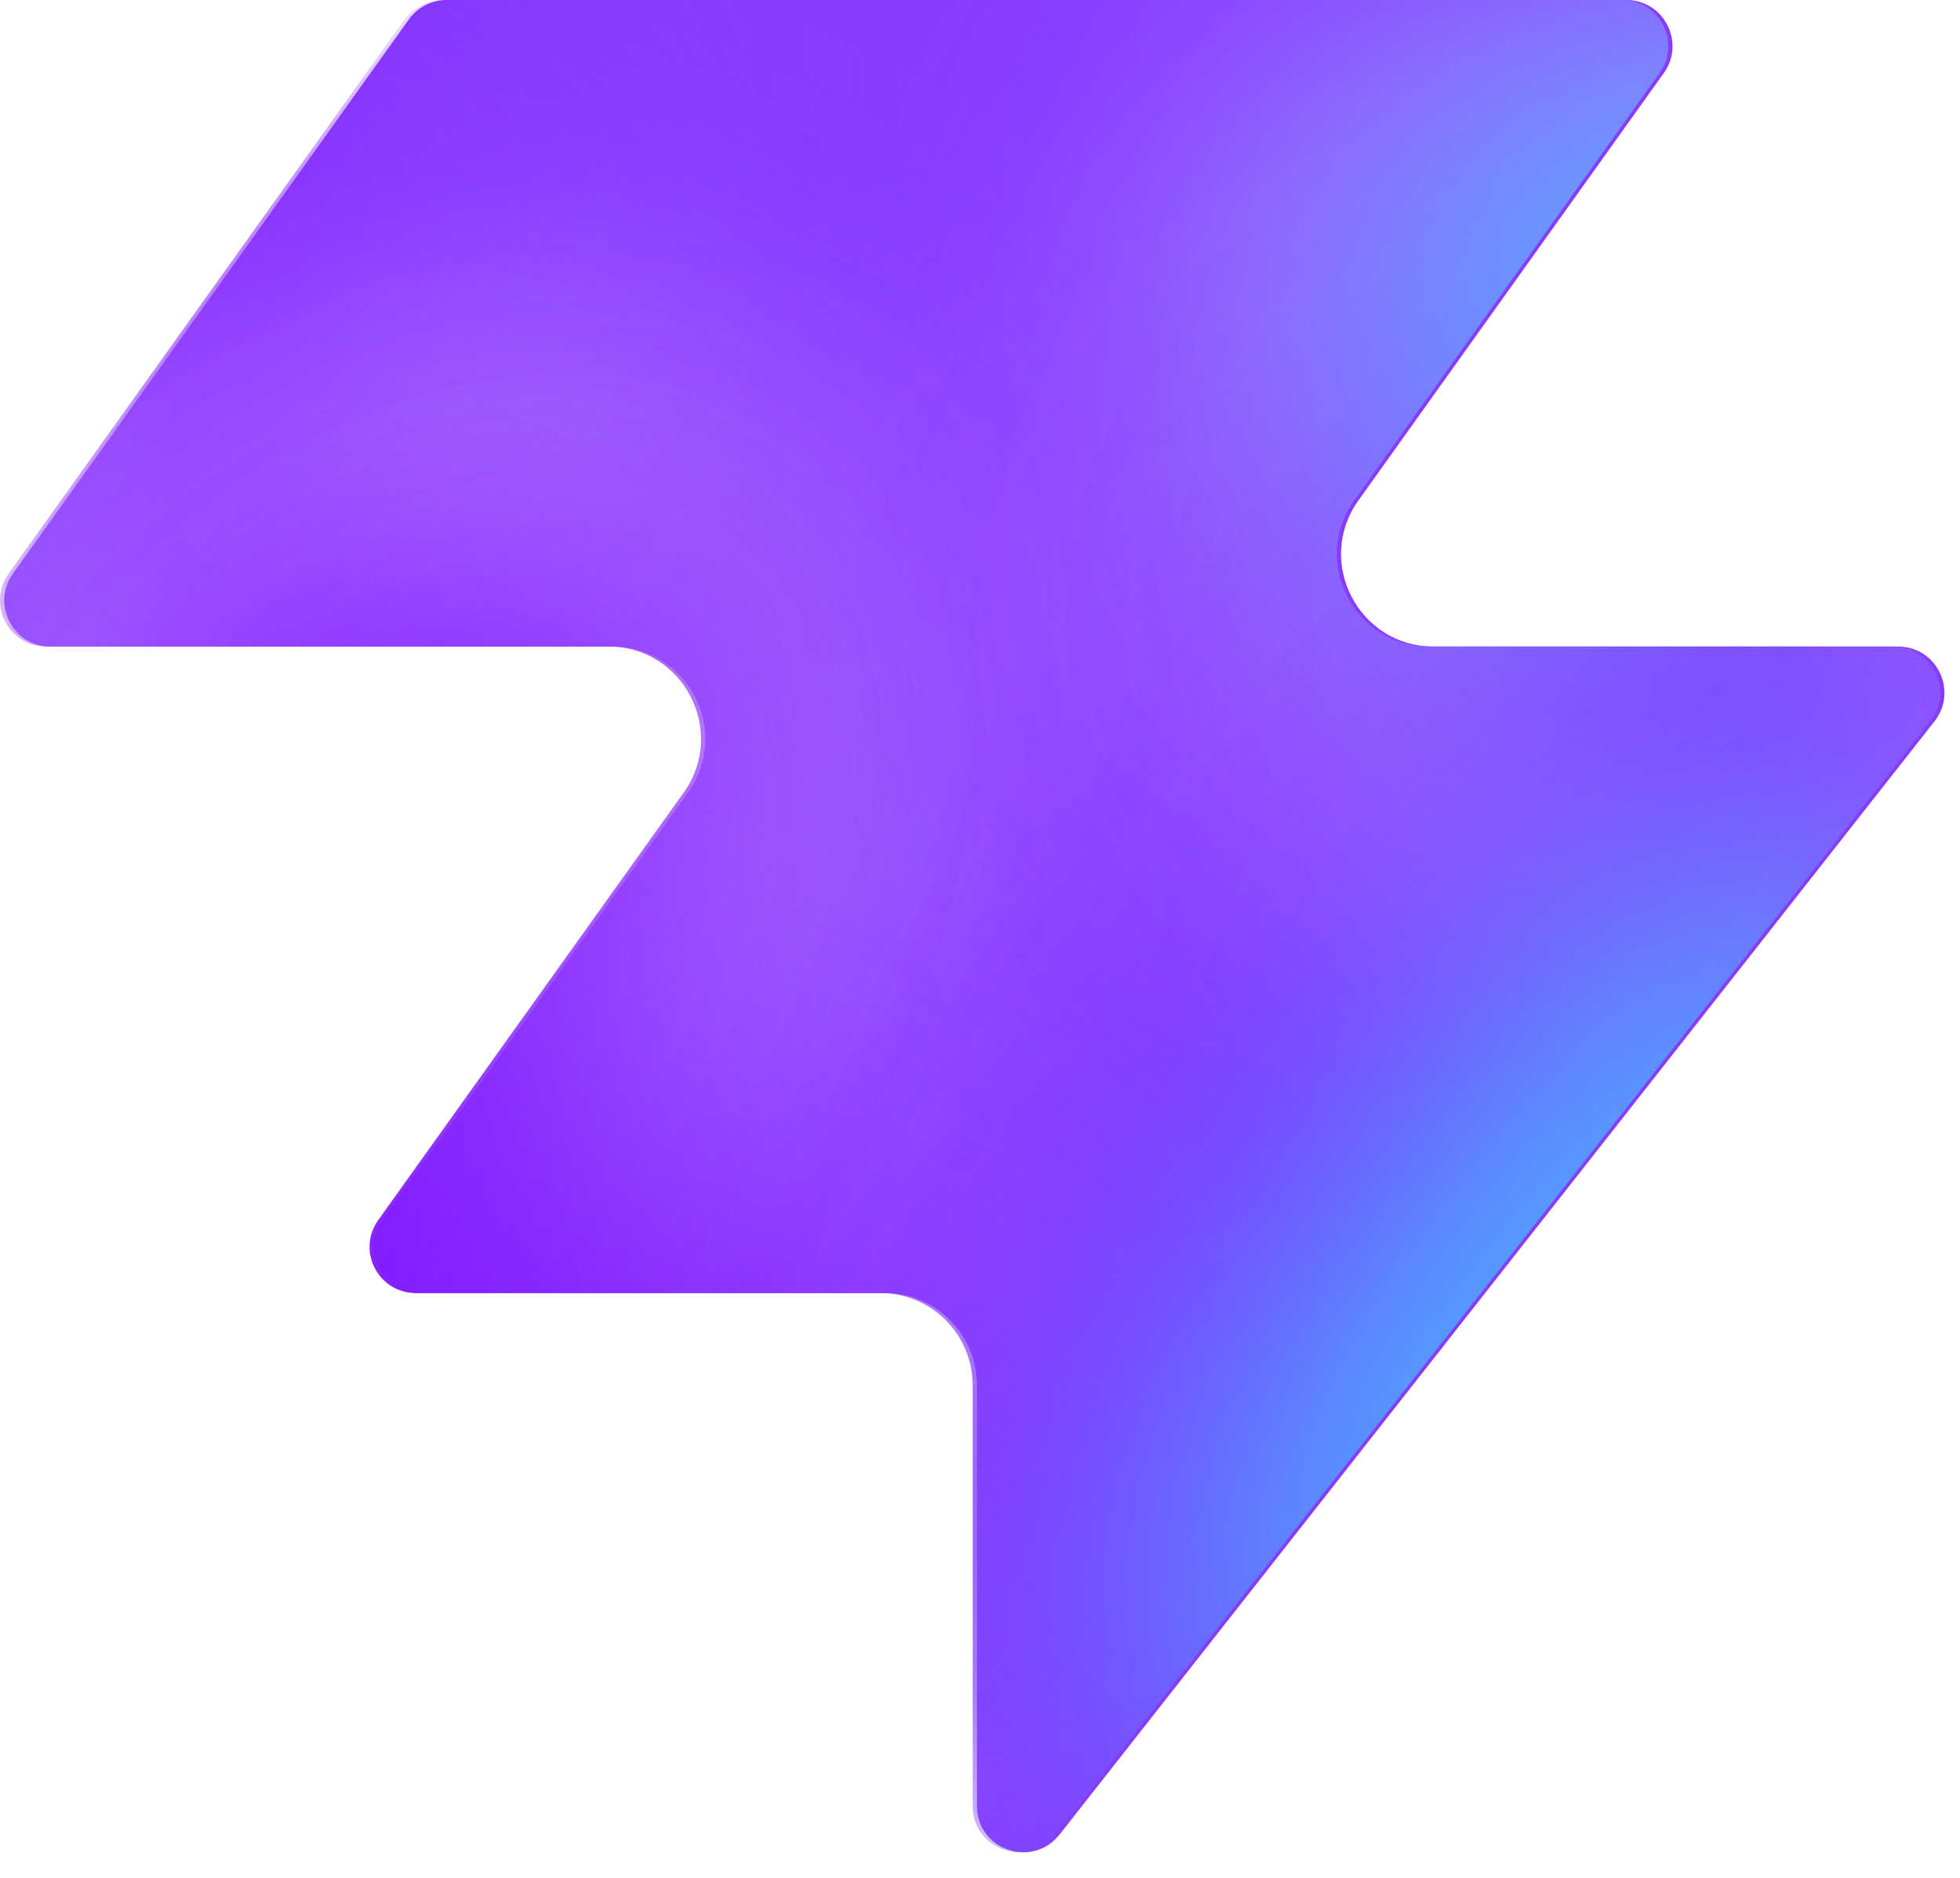
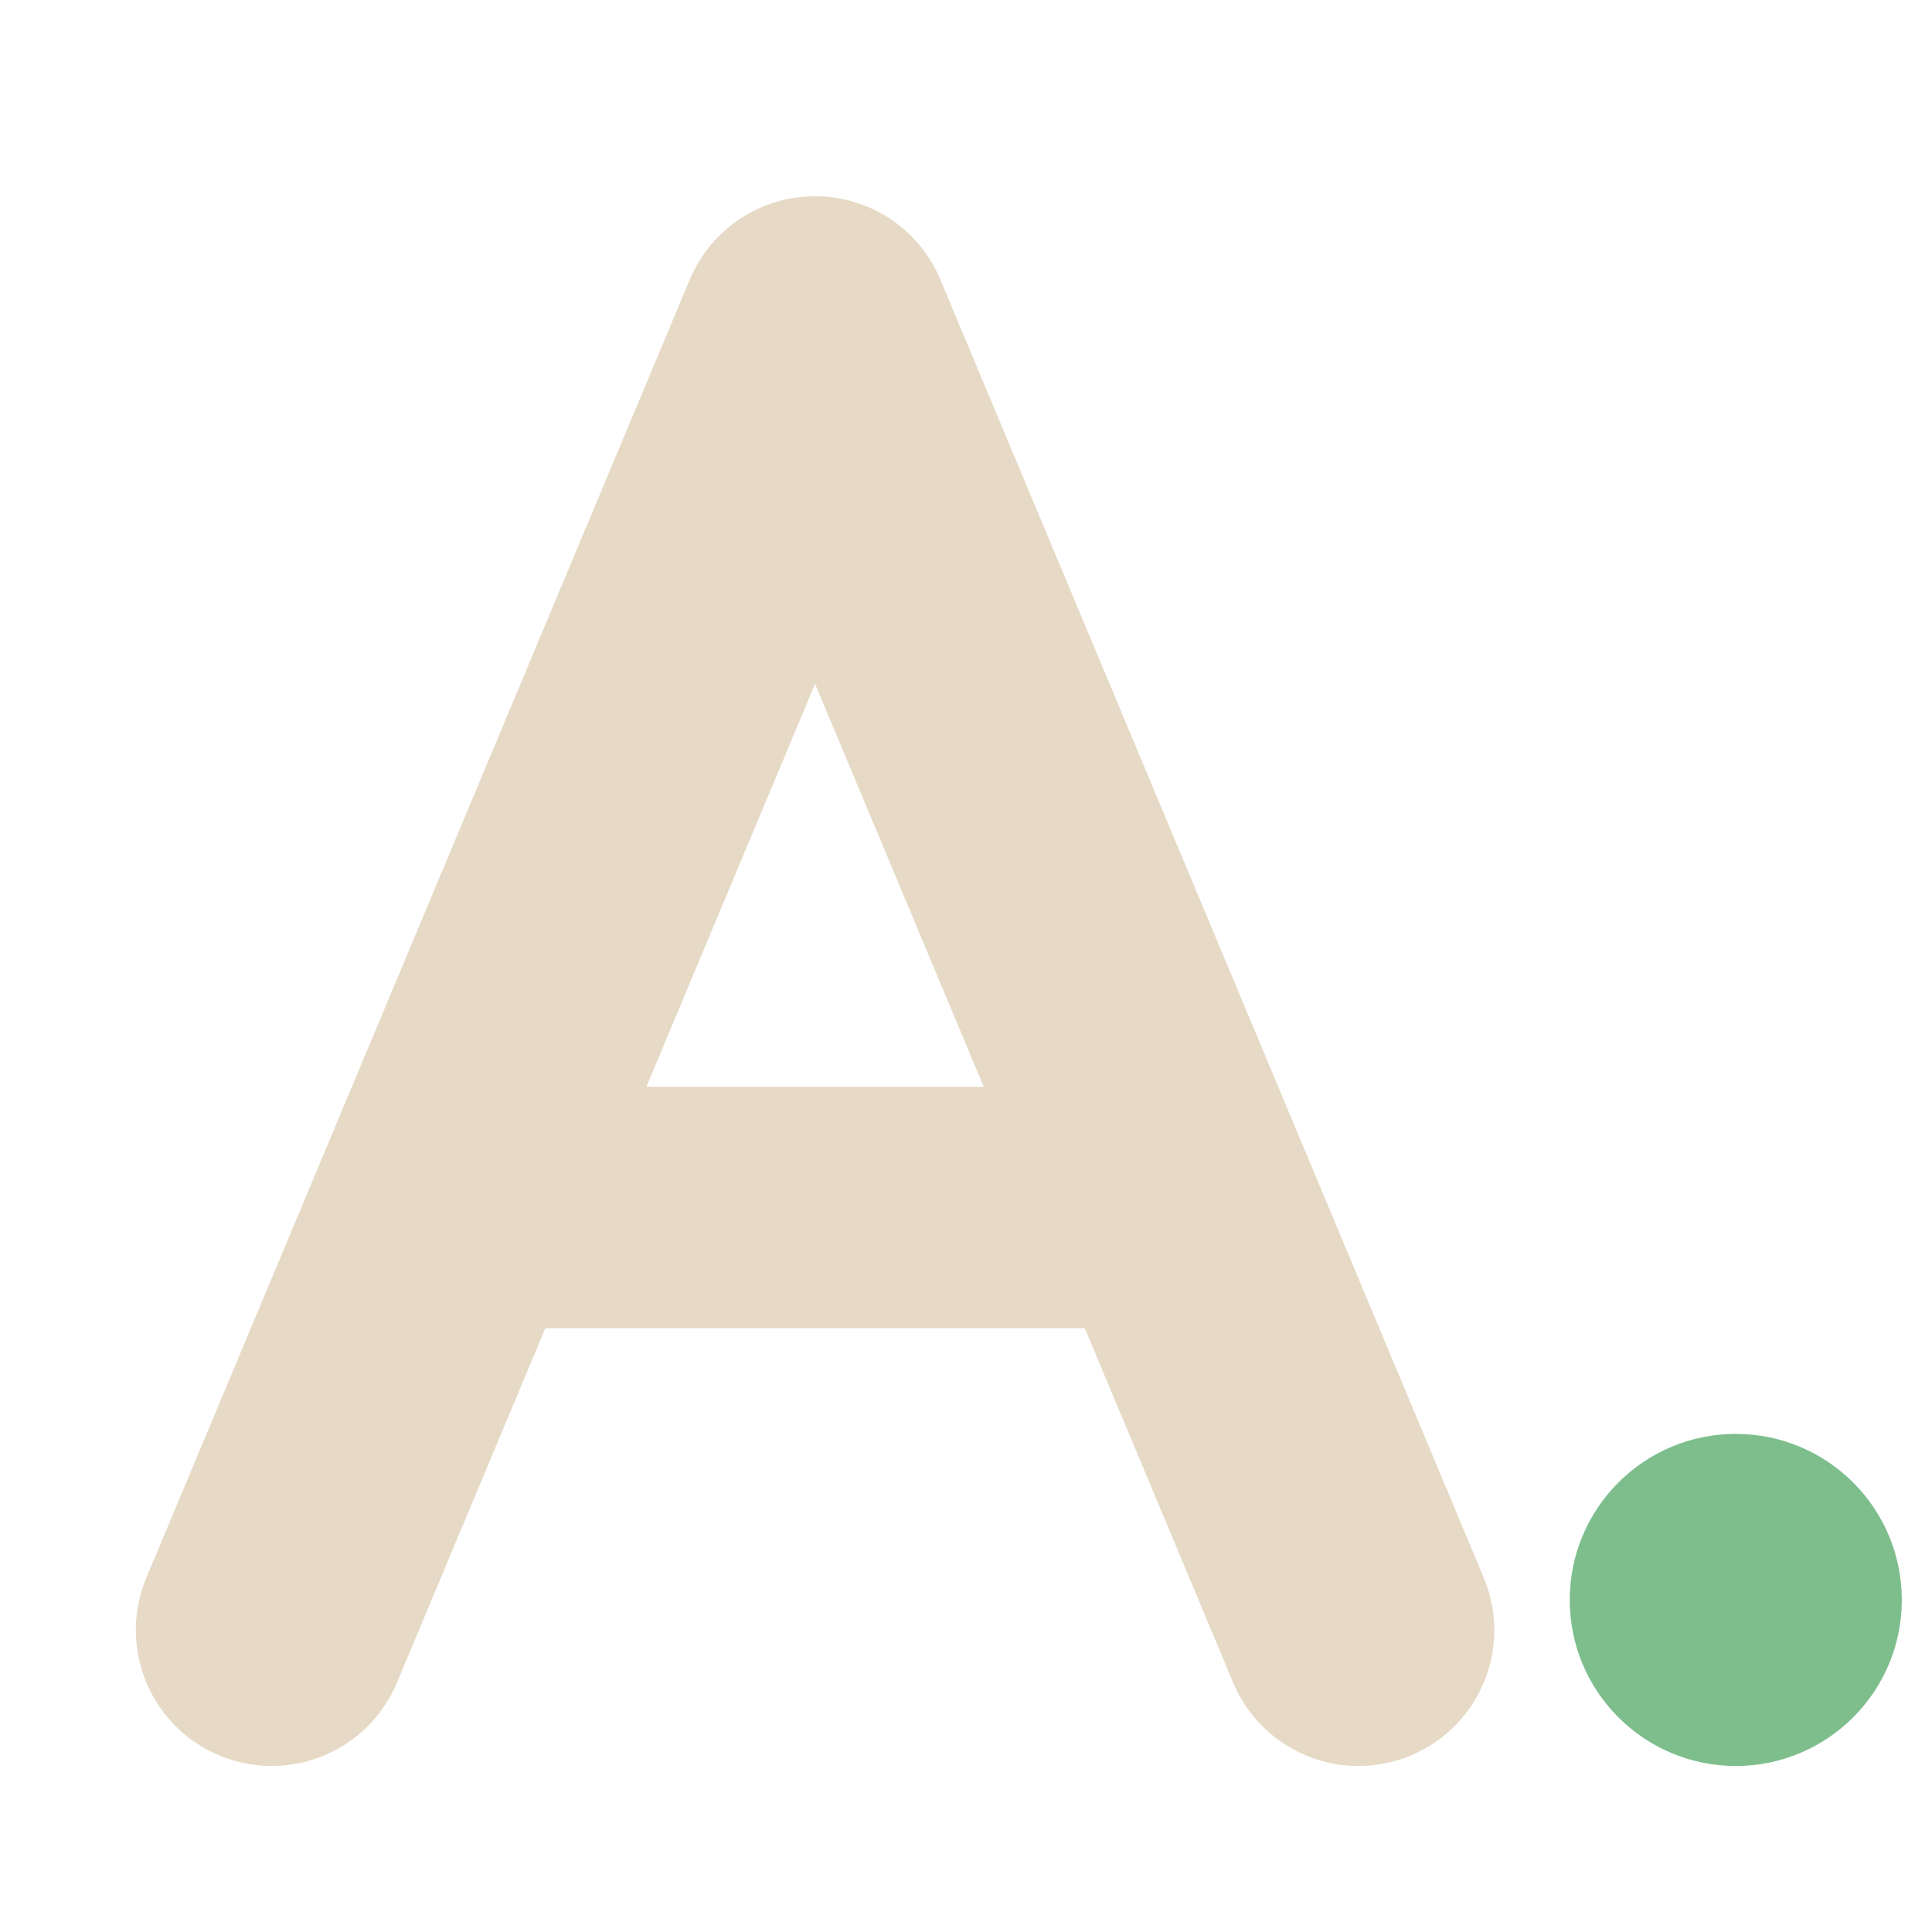
- <svg xmlns="http://www.w3.org/2000/svg" width="48" height="46" fill="none" viewBox="0 0 48 46">
-   <path fill="#863bff" d="M25.946 44.938c-.664.845-2.021.375-2.021-.698V33.937a2.26 2.26 0 0 0-2.262-2.262H10.287c-.92 0-1.456-1.04-.92-1.788l7.48-10.471c1.07-1.497 0-3.578-1.842-3.578H1.237c-.92 0-1.456-1.04-.92-1.788L10.013.474c.214-.297.556-.474.92-.474h28.894c.92 0 1.456 1.04.92 1.788l-7.48 10.471c-1.07 1.498 0 3.579 1.842 3.579h11.377c.943 0 1.473 1.088.89 1.83L25.947 44.94z" style="fill:#863bff;fill:color(display-p3 .525 .23 1);fill-opacity:1" />
-   <mask id="a" width="48" height="46" x="0" y="0" maskUnits="userSpaceOnUse" style="mask-type:alpha">
-     <path fill="#000" d="M25.842 44.938c-.664.844-2.021.375-2.021-.698V33.937a2.26 2.26 0 0 0-2.262-2.262H10.183c-.92 0-1.456-1.04-.92-1.788l7.48-10.471c1.07-1.498 0-3.579-1.842-3.579H1.133c-.92 0-1.456-1.04-.92-1.787L9.91.473c.214-.297.556-.474.92-.474h28.894c.92 0 1.456 1.04.92 1.788l-7.48 10.471c-1.07 1.498 0 3.578 1.842 3.578h11.377c.943 0 1.473 1.088.89 1.832L25.843 44.94z" style="fill:#000;fill-opacity:1" />
-   </mask>
-   <g mask="url(#a)">
-     <g filter="url(#b)">
-       <ellipse cx="5.508" cy="14.704" fill="#ede6ff" rx="5.508" ry="14.704" style="fill:#ede6ff;fill:color(display-p3 .927 .903 1);fill-opacity:1" transform="matrix(.00324 1 1 -.00324 -4.47 31.516)" />
-     </g>
-     <g filter="url(#c)">
-       <ellipse cx="10.399" cy="29.851" fill="#ede6ff" rx="10.399" ry="29.851" style="fill:#ede6ff;fill:color(display-p3 .927 .903 1);fill-opacity:1" transform="matrix(.00324 1 1 -.00324 -39.328 7.883)" />
-     </g>
-     <g filter="url(#d)">
-       <ellipse cx="5.508" cy="30.487" fill="#7e14ff" rx="5.508" ry="30.487" style="fill:#7e14ff;fill:color(display-p3 .492 .077 1);fill-opacity:1" transform="rotate(89.814 -25.913 -14.639)scale(1 -1)" />
-     </g>
-     <g filter="url(#e)">
-       <ellipse cx="5.508" cy="30.599" fill="#7e14ff" rx="5.508" ry="30.599" style="fill:#7e14ff;fill:color(display-p3 .492 .077 1);fill-opacity:1" transform="rotate(89.814 -32.644 -3.334)scale(1 -1)" />
-     </g>
-     <g filter="url(#f)">
-       <ellipse cx="5.508" cy="30.599" fill="#7e14ff" rx="5.508" ry="30.599" style="fill:#7e14ff;fill:color(display-p3 .492 .077 1);fill-opacity:1" transform="matrix(.00324 1 1 -.00324 -34.34 30.47)" />
-     </g>
-     <g filter="url(#g)">
-       <ellipse cx="14.072" cy="22.078" fill="#ede6ff" rx="14.072" ry="22.078" style="fill:#ede6ff;fill:color(display-p3 .927 .903 1);fill-opacity:1" transform="rotate(93.35 24.506 48.493)scale(-1 1)" />
-     </g>
-     <g filter="url(#h)">
-       <ellipse cx="3.47" cy="21.501" fill="#7e14ff" rx="3.47" ry="21.501" style="fill:#7e14ff;fill:color(display-p3 .492 .077 1);fill-opacity:1" transform="rotate(89.009 28.708 47.59)scale(-1 1)" />
-     </g>
-     <g filter="url(#i)">
-       <ellipse cx="3.47" cy="21.501" fill="#7e14ff" rx="3.47" ry="21.501" style="fill:#7e14ff;fill:color(display-p3 .492 .077 1);fill-opacity:1" transform="rotate(89.009 28.708 47.59)scale(-1 1)" />
-     </g>
-     <g filter="url(#j)">
-       <ellipse cx=".387" cy="8.972" fill="#7e14ff" rx="4.407" ry="29.108" style="fill:#7e14ff;fill:color(display-p3 .492 .077 1);fill-opacity:1" transform="rotate(39.51 .387 8.972)" />
-     </g>
-     <g filter="url(#k)">
-       <ellipse cx="47.523" cy="-6.092" fill="#7e14ff" rx="4.407" ry="29.108" style="fill:#7e14ff;fill:color(display-p3 .492 .077 1);fill-opacity:1" transform="rotate(37.892 47.523 -6.092)" />
-     </g>
-     <g filter="url(#l)">
-       <ellipse cx="41.412" cy="6.333" fill="#47bfff" rx="5.971" ry="9.665" style="fill:#47bfff;fill:color(display-p3 .28 .748 1);fill-opacity:1" transform="rotate(37.892 41.412 6.333)" />
-     </g>
-     <g filter="url(#m)">
-       <ellipse cx="-1.879" cy="38.332" fill="#7e14ff" rx="4.407" ry="29.108" style="fill:#7e14ff;fill:color(display-p3 .492 .077 1);fill-opacity:1" transform="rotate(37.892 -1.88 38.332)" />
-     </g>
-     <g filter="url(#n)">
-       <ellipse cx="-1.879" cy="38.332" fill="#7e14ff" rx="4.407" ry="29.108" style="fill:#7e14ff;fill:color(display-p3 .492 .077 1);fill-opacity:1" transform="rotate(37.892 -1.88 38.332)" />
-     </g>
-     <g filter="url(#o)">
-       <ellipse cx="35.651" cy="29.907" fill="#7e14ff" rx="4.407" ry="29.108" style="fill:#7e14ff;fill:color(display-p3 .492 .077 1);fill-opacity:1" transform="rotate(37.892 35.651 29.907)" />
-     </g>
-     <g filter="url(#p)">
-       <ellipse cx="38.418" cy="32.4" fill="#47bfff" rx="5.971" ry="15.297" style="fill:#47bfff;fill:color(display-p3 .28 .748 1);fill-opacity:1" transform="rotate(37.892 38.418 32.4)" />
-     </g>
+ <svg xmlns="http://www.w3.org/2000/svg" viewBox="0 0 64 64" width="512" height="512">
+   <g fill="none" stroke="#E6DAC6" stroke-width="9" stroke-linecap="round" stroke-linejoin="round">
+     <path d="M9 54 L27 11 L45 54" />
+     <path d="M17 40 H37" stroke-linecap="butt" stroke-width="8" />
  </g>
-   <defs>
-     <filter id="b" width="60.045" height="41.654" x="-19.77" y="16.149" color-interpolation-filters="sRGB" filterUnits="userSpaceOnUse">
-       <feFlood flood-opacity="0" result="BackgroundImageFix" />
-       <feBlend in="SourceGraphic" in2="BackgroundImageFix" result="shape" />
-       <feGaussianBlur result="effect1_foregroundBlur_2002_17158" stdDeviation="7.659" />
-     </filter>
-     <filter id="c" width="90.34" height="51.437" x="-54.613" y="-7.533" color-interpolation-filters="sRGB" filterUnits="userSpaceOnUse">
-       <feFlood flood-opacity="0" result="BackgroundImageFix" />
-       <feBlend in="SourceGraphic" in2="BackgroundImageFix" result="shape" />
-       <feGaussianBlur result="effect1_foregroundBlur_2002_17158" stdDeviation="7.659" />
-     </filter>
-     <filter id="d" width="79.355" height="29.4" x="-49.64" y="2.03" color-interpolation-filters="sRGB" filterUnits="userSpaceOnUse">
-       <feFlood flood-opacity="0" result="BackgroundImageFix" />
-       <feBlend in="SourceGraphic" in2="BackgroundImageFix" result="shape" />
-       <feGaussianBlur result="effect1_foregroundBlur_2002_17158" stdDeviation="4.596" />
-     </filter>
-     <filter id="e" width="79.579" height="29.4" x="-45.045" y="20.029" color-interpolation-filters="sRGB" filterUnits="userSpaceOnUse">
-       <feFlood flood-opacity="0" result="BackgroundImageFix" />
-       <feBlend in="SourceGraphic" in2="BackgroundImageFix" result="shape" />
-       <feGaussianBlur result="effect1_foregroundBlur_2002_17158" stdDeviation="4.596" />
-     </filter>
-     <filter id="f" width="79.579" height="29.4" x="-43.513" y="21.178" color-interpolation-filters="sRGB" filterUnits="userSpaceOnUse">
-       <feFlood flood-opacity="0" result="BackgroundImageFix" />
-       <feBlend in="SourceGraphic" in2="BackgroundImageFix" result="shape" />
-       <feGaussianBlur result="effect1_foregroundBlur_2002_17158" stdDeviation="4.596" />
-     </filter>
-     <filter id="g" width="74.749" height="58.852" x="15.756" y="-17.901" color-interpolation-filters="sRGB" filterUnits="userSpaceOnUse">
-       <feFlood flood-opacity="0" result="BackgroundImageFix" />
-       <feBlend in="SourceGraphic" in2="BackgroundImageFix" result="shape" />
-       <feGaussianBlur result="effect1_foregroundBlur_2002_17158" stdDeviation="7.659" />
-     </filter>
-     <filter id="h" width="61.377" height="25.362" x="23.548" y="2.284" color-interpolation-filters="sRGB" filterUnits="userSpaceOnUse">
-       <feFlood flood-opacity="0" result="BackgroundImageFix" />
-       <feBlend in="SourceGraphic" in2="BackgroundImageFix" result="shape" />
-       <feGaussianBlur result="effect1_foregroundBlur_2002_17158" stdDeviation="4.596" />
-     </filter>
-     <filter id="i" width="61.377" height="25.362" x="23.548" y="2.284" color-interpolation-filters="sRGB" filterUnits="userSpaceOnUse">
-       <feFlood flood-opacity="0" result="BackgroundImageFix" />
-       <feBlend in="SourceGraphic" in2="BackgroundImageFix" result="shape" />
-       <feGaussianBlur result="effect1_foregroundBlur_2002_17158" stdDeviation="4.596" />
-     </filter>
-     <filter id="j" width="56.045" height="63.649" x="-27.636" y="-22.853" color-interpolation-filters="sRGB" filterUnits="userSpaceOnUse">
-       <feFlood flood-opacity="0" result="BackgroundImageFix" />
-       <feBlend in="SourceGraphic" in2="BackgroundImageFix" result="shape" />
-       <feGaussianBlur result="effect1_foregroundBlur_2002_17158" stdDeviation="4.596" />
-     </filter>
-     <filter id="k" width="54.814" height="64.646" x="20.116" y="-38.415" color-interpolation-filters="sRGB" filterUnits="userSpaceOnUse">
-       <feFlood flood-opacity="0" result="BackgroundImageFix" />
-       <feBlend in="SourceGraphic" in2="BackgroundImageFix" result="shape" />
-       <feGaussianBlur result="effect1_foregroundBlur_2002_17158" stdDeviation="4.596" />
-     </filter>
-     <filter id="l" width="33.541" height="35.313" x="24.641" y="-11.323" color-interpolation-filters="sRGB" filterUnits="userSpaceOnUse">
-       <feFlood flood-opacity="0" result="BackgroundImageFix" />
-       <feBlend in="SourceGraphic" in2="BackgroundImageFix" result="shape" />
-       <feGaussianBlur result="effect1_foregroundBlur_2002_17158" stdDeviation="4.596" />
-     </filter>
-     <filter id="m" width="54.814" height="64.646" x="-29.286" y="6.009" color-interpolation-filters="sRGB" filterUnits="userSpaceOnUse">
-       <feFlood flood-opacity="0" result="BackgroundImageFix" />
-       <feBlend in="SourceGraphic" in2="BackgroundImageFix" result="shape" />
-       <feGaussianBlur result="effect1_foregroundBlur_2002_17158" stdDeviation="4.596" />
-     </filter>
-     <filter id="n" width="54.814" height="64.646" x="-29.286" y="6.009" color-interpolation-filters="sRGB" filterUnits="userSpaceOnUse">
-       <feFlood flood-opacity="0" result="BackgroundImageFix" />
-       <feBlend in="SourceGraphic" in2="BackgroundImageFix" result="shape" />
-       <feGaussianBlur result="effect1_foregroundBlur_2002_17158" stdDeviation="4.596" />
-     </filter>
-     <filter id="o" width="54.814" height="64.646" x="8.244" y="-2.416" color-interpolation-filters="sRGB" filterUnits="userSpaceOnUse">
-       <feFlood flood-opacity="0" result="BackgroundImageFix" />
-       <feBlend in="SourceGraphic" in2="BackgroundImageFix" result="shape" />
-       <feGaussianBlur result="effect1_foregroundBlur_2002_17158" stdDeviation="4.596" />
-     </filter>
-     <filter id="p" width="39.409" height="43.623" x="18.713" y="10.588" color-interpolation-filters="sRGB" filterUnits="userSpaceOnUse">
-       <feFlood flood-opacity="0" result="BackgroundImageFix" />
-       <feBlend in="SourceGraphic" in2="BackgroundImageFix" result="shape" />
-       <feGaussianBlur result="effect1_foregroundBlur_2002_17158" stdDeviation="4.596" />
-     </filter>
-   </defs>
+   <circle cx="57.5" cy="53" r="5.5" fill="#7DBE8C" />
</svg>
